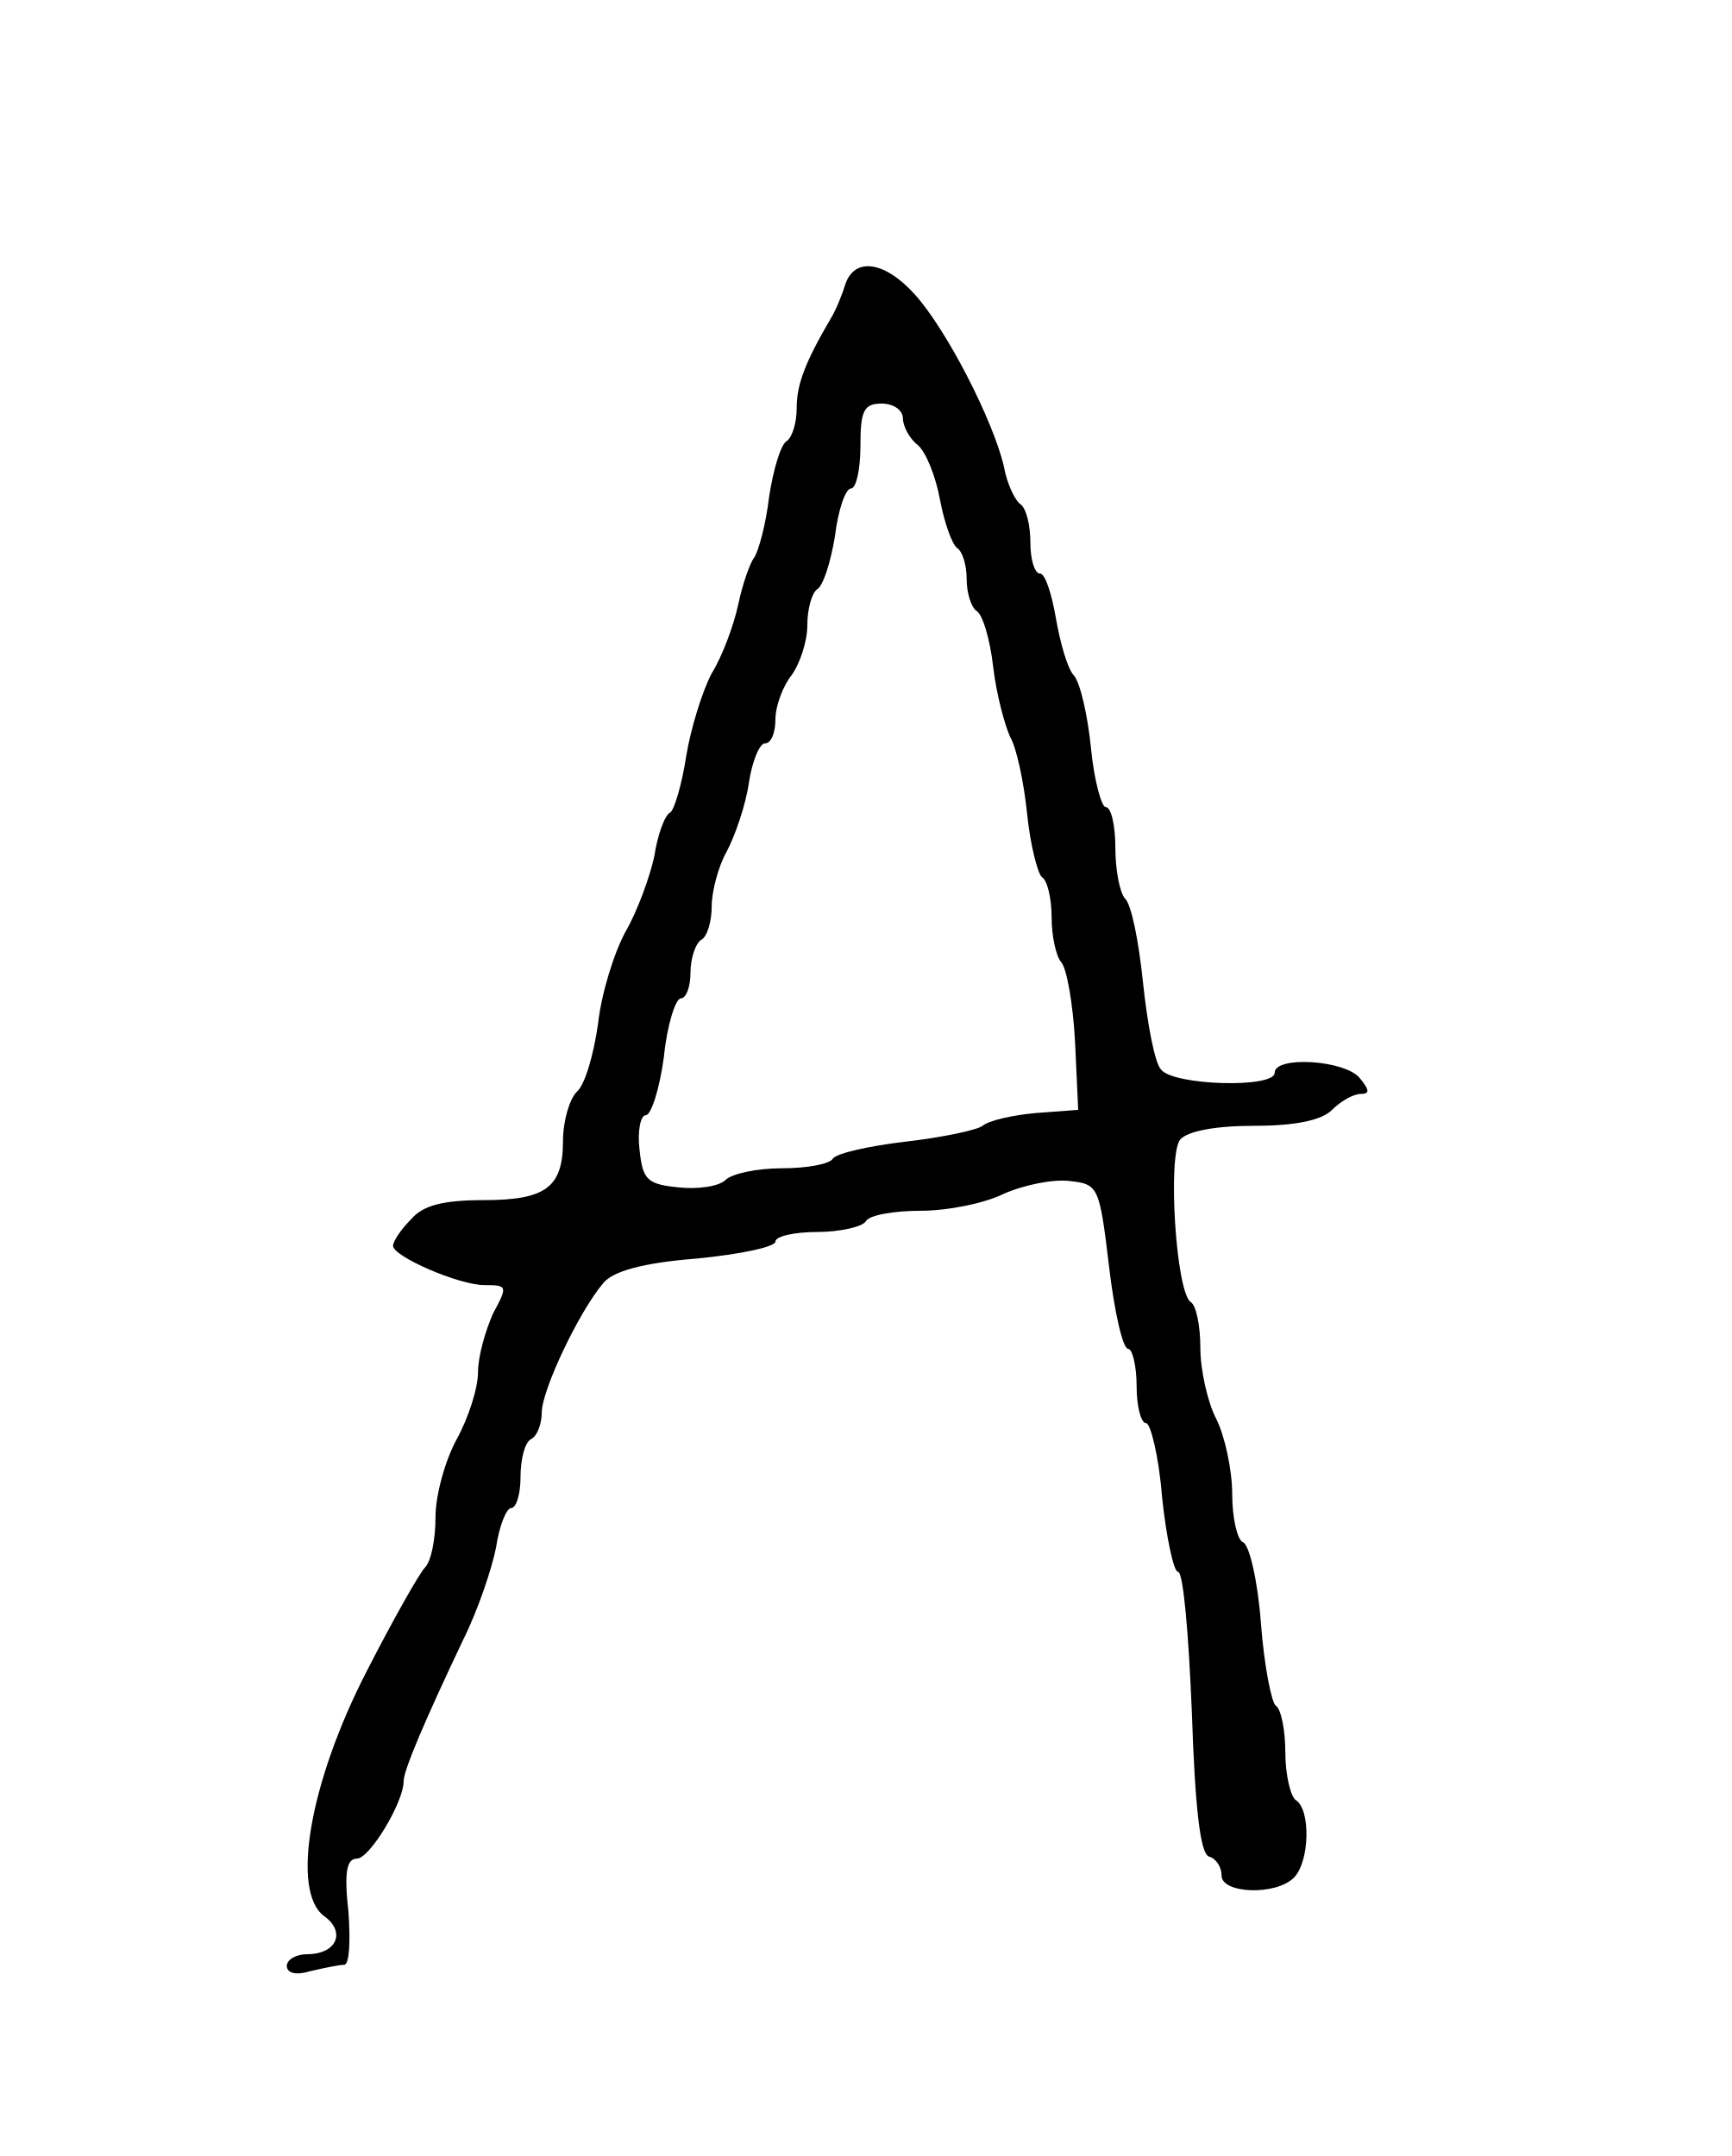
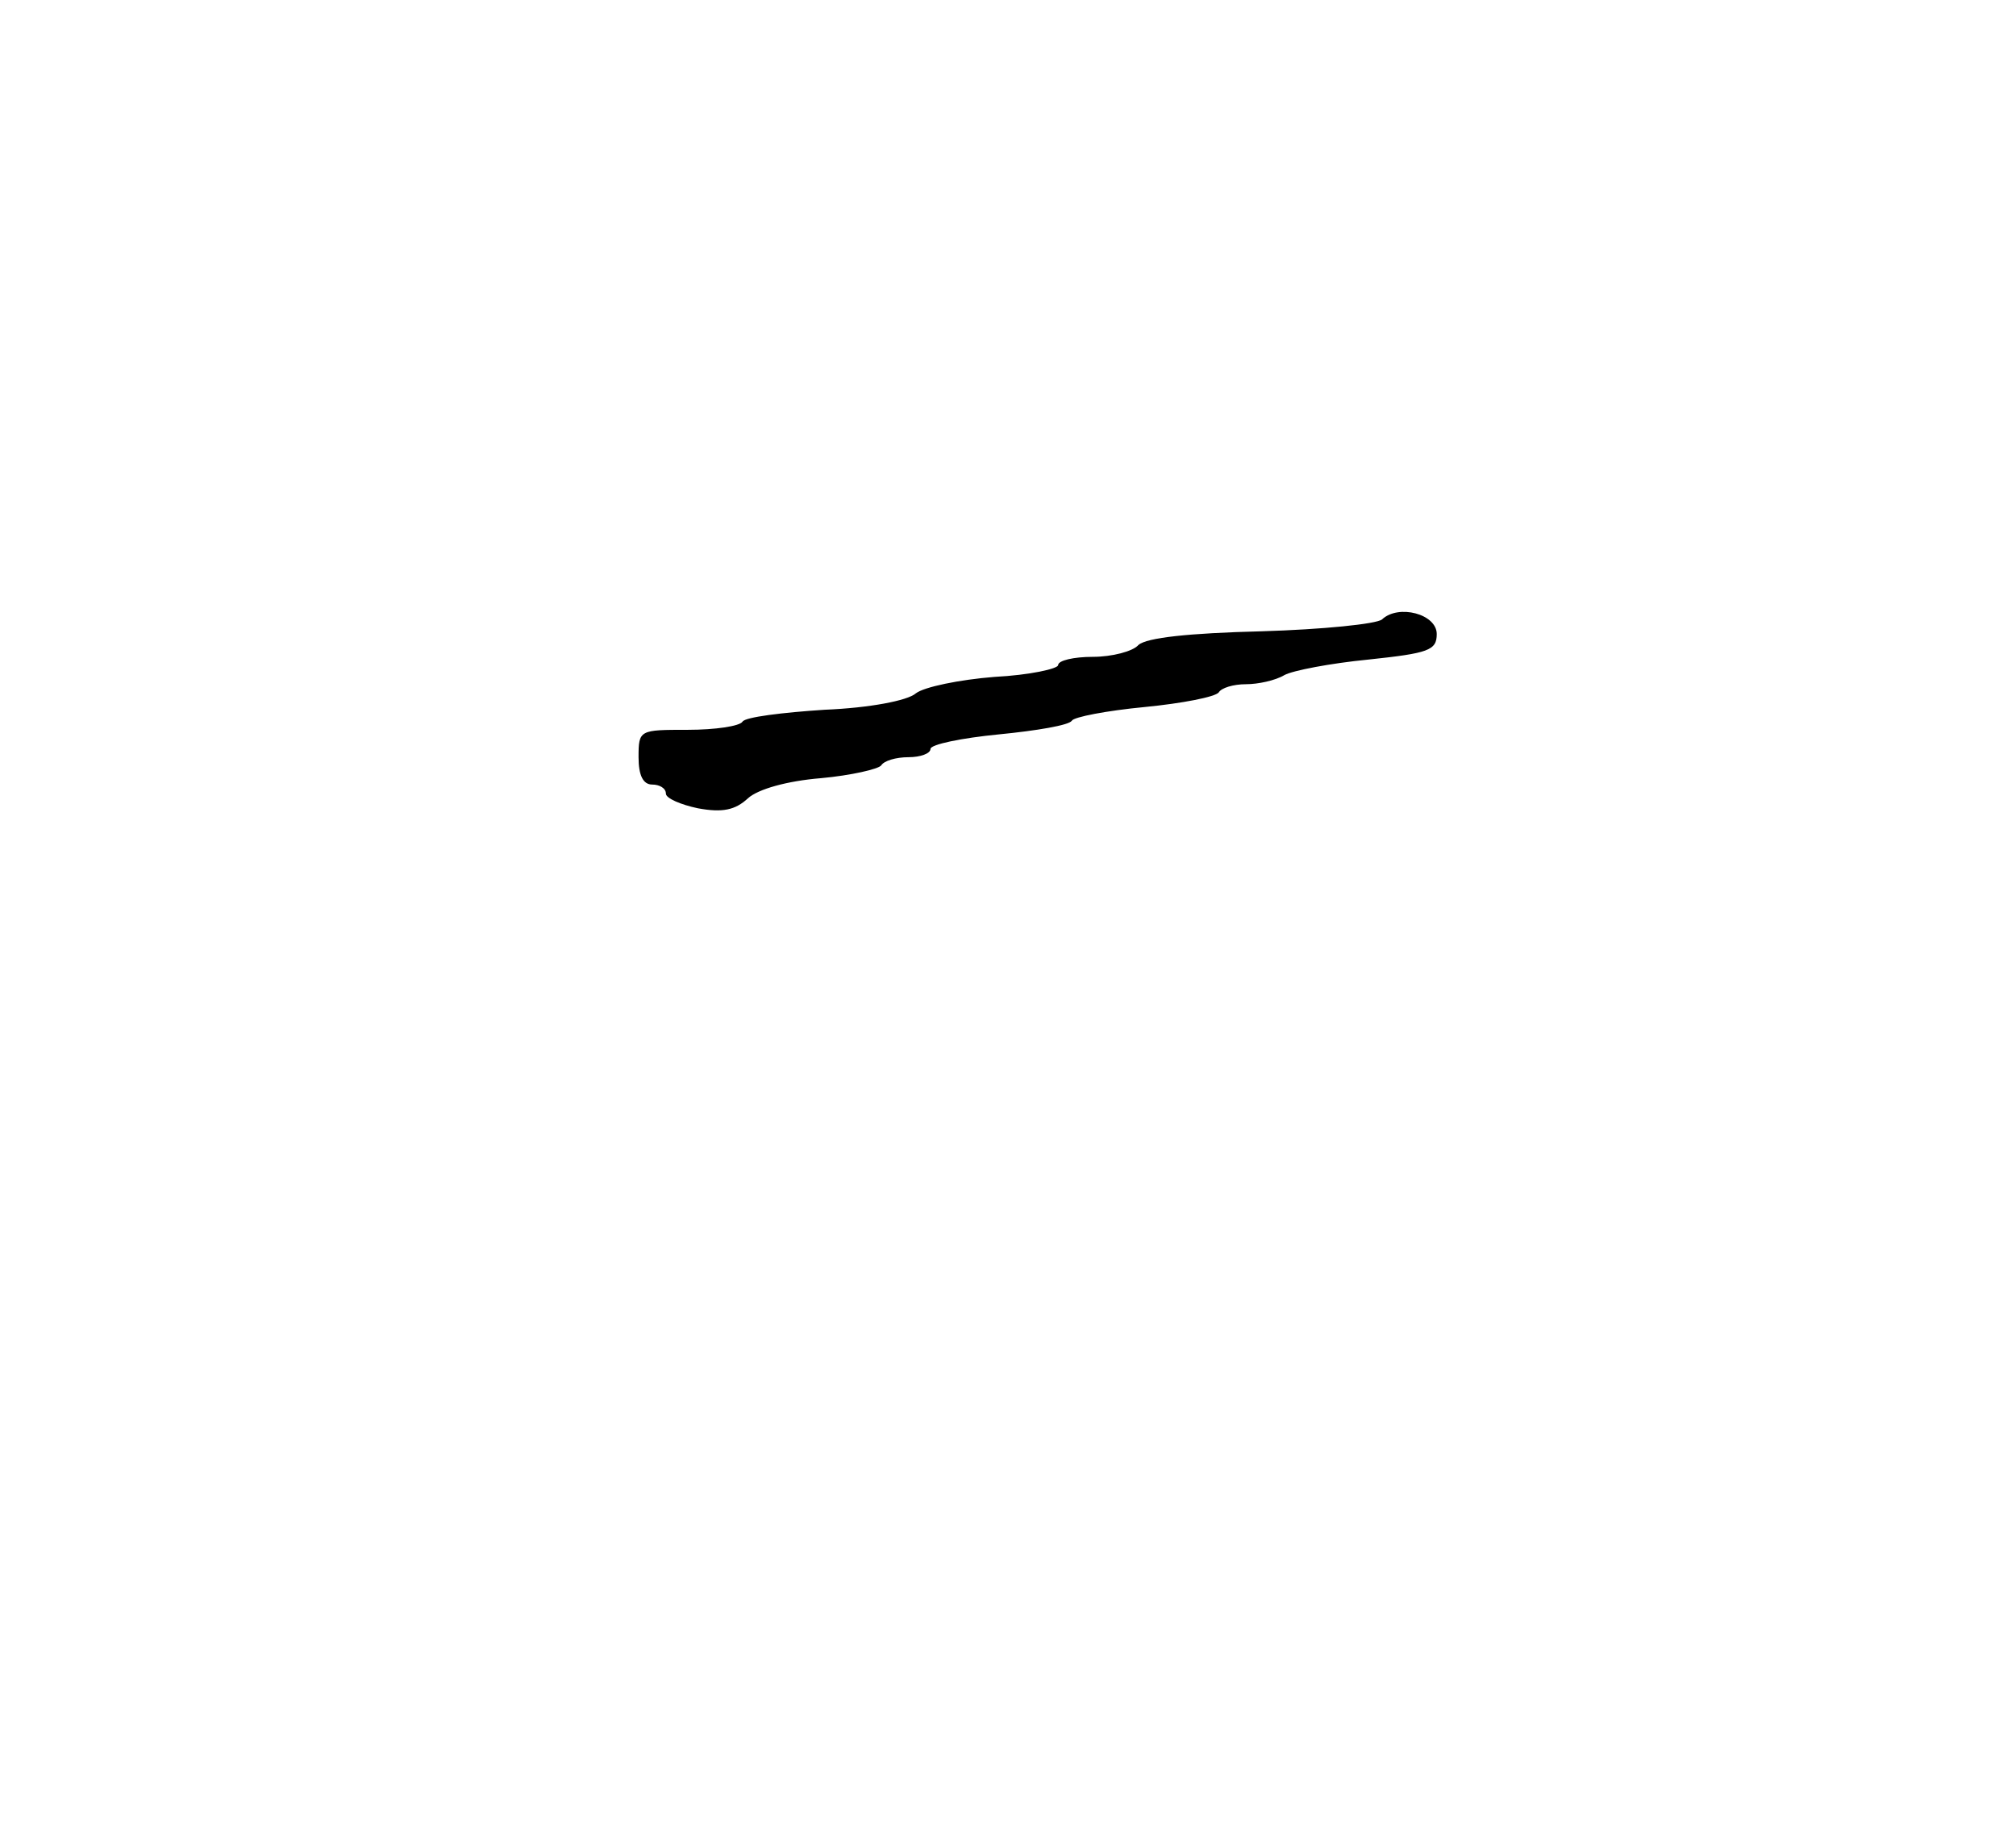
- <svg xmlns="http://www.w3.org/2000/svg" version="1.0" width="163pt" height="203pt" viewBox="0 0 163 203" preserveAspectRatio="xMidYMid meet">
-   <g transform="translate(0,203) scale(0.1,-0.1)" fill="#000000" stroke="none">
-     <path d="M796 1763 c-3 -10 -9 -25 -14 -33 -24 -41 -32 -62 -32 -84 0 -14 -4 -27 -9 -31 -6 -3 -13 -27 -17 -53 -3 -26 -10 -51 -14 -57 -4 -5 -11 -25 -15 -44 -4 -19 -15 -49 -25 -65 -9 -17 -20 -53 -24 -78 -4 -26 -11 -50 -15 -53 -5 -2 -12 -21 -15 -41 -4 -19 -16 -52 -27 -71 -11 -20 -23 -59 -26 -87 -4 -28 -12 -57 -20 -64 -7 -7 -13 -28 -13 -46 0 -44 -16 -56 -75 -56 -38 0 -57 -5 -68 -18 -10 -10 -17 -21 -17 -25 0 -10 62 -37 86 -37 22 0 22 -1 8 -27 -7 -16 -14 -40 -14 -55 0 -15 -9 -43 -20 -63 -11 -20 -20 -53 -20 -73 0 -21 -4 -42 -10 -48 -5 -5 -30 -49 -55 -98 -54 -105 -71 -207 -40 -230 21 -15 12 -36 -16 -36 -10 0 -19 -5 -19 -11 0 -7 9 -9 22 -5 13 3 27 6 32 6 5 0 6 23 4 50 -4 36 -2 50 8 50 12 0 44 53 44 73 0 10 19 55 56 133 14 28 27 67 31 87 3 21 10 37 14 37 5 0 9 13 9 29 0 17 4 33 10 36 6 3 10 15 10 25 0 21 35 95 58 122 9 11 37 19 88 23 41 4 74 11 74 16 0 5 18 9 39 9 22 0 43 5 46 10 3 6 27 10 52 10 25 0 60 7 78 16 18 8 46 14 62 12 27 -3 28 -5 37 -80 5 -43 13 -78 18 -78 4 0 8 -16 8 -35 0 -19 4 -35 9 -35 4 0 12 -31 15 -70 4 -38 11 -70 15 -70 5 0 10 -59 13 -132 3 -91 8 -133 16 -136 7 -2 12 -10 12 -18 0 -17 51 -19 68 -2 15 15 16 64 2 73 -5 3 -10 24 -10 45 0 21 -4 41 -9 44 -4 3 -11 38 -14 78 -3 40 -11 74 -17 76 -5 2 -10 22 -10 45 0 23 -7 55 -15 71 -8 15 -15 46 -15 67 0 21 -4 40 -9 43 -14 9 -22 138 -10 153 7 8 33 13 70 13 38 0 63 5 73 15 8 8 20 15 27 15 9 0 8 4 -1 15 -14 17 -80 21 -80 5 0 -15 -96 -12 -107 3 -6 6 -13 44 -17 82 -4 39 -11 74 -17 79 -5 6 -9 27 -9 48 0 21 -4 38 -9 38 -4 0 -11 25 -14 56 -3 30 -10 61 -16 68 -6 6 -13 31 -17 54 -4 23 -10 42 -15 42 -5 0 -9 13 -9 29 0 17 -4 32 -9 36 -5 3 -13 19 -16 36 -10 43 -54 129 -84 162 -28 31 -56 35 -65 10z m54 -127 c0 -7 6 -19 14 -25 8 -7 17 -30 21 -52 4 -21 11 -41 16 -45 5 -3 9 -16 9 -29 0 -13 4 -26 9 -30 6 -3 13 -27 16 -53 3 -26 11 -55 16 -66 6 -10 13 -43 16 -73 3 -29 10 -56 14 -59 5 -3 9 -20 9 -38 0 -17 4 -36 9 -42 5 -5 11 -38 13 -74 l3 -65 -40 -3 c-22 -2 -44 -7 -50 -12 -5 -4 -38 -11 -73 -15 -34 -4 -65 -11 -68 -16 -3 -5 -24 -9 -48 -9 -23 0 -47 -5 -53 -11 -6 -6 -26 -9 -44 -7 -30 3 -34 7 -37 36 -2 17 1 32 6 32 5 0 13 25 17 55 3 30 11 55 16 55 5 0 9 11 9 24 0 14 5 28 10 31 6 3 10 18 10 32 0 13 6 37 14 51 8 15 18 44 21 65 3 20 10 37 15 37 6 0 10 10 10 23 0 12 7 31 15 41 8 11 15 32 15 47 0 15 4 30 9 34 6 3 13 26 17 50 3 25 10 45 15 45 5 0 9 18 9 40 0 33 3 40 20 40 11 0 20 -6 20 -14z" />
+ <svg xmlns="http://www.w3.org/2000/svg" version="1.0" width="221pt" height="200pt" viewBox="0 0 221 200" preserveAspectRatio="xMidYMid meet">
+   <g transform="translate(0,200) scale(0.1,-0.1)" fill="#000000" stroke="none">
+     <path d="M1515 1321 c-6 -5 -65 -11 -132 -13 -80 -2 -126 -7 -135 -15 -6 -7 -29 -13 -50 -13 -21 0 -38 -4 -38 -9 0 -4 -31 -11 -70 -13 -38 -3 -77 -11 -86 -18 -9 -8 -51 -16 -100 -18 -46 -3 -87 -8 -90 -13 -3 -5 -30 -9 -60 -9 -53 0 -54 0 -54 -30 0 -20 5 -30 15 -30 8 0 15 -4 15 -10 0 -5 16 -12 35 -16 27 -5 41 -2 55 11 11 10 43 19 80 22 33 3 63 10 66 14 3 5 16 9 30 9 13 0 24 4 24 9 0 5 34 12 75 16 41 4 77 10 80 15 2 4 38 11 80 15 41 4 77 11 81 16 3 5 16 9 30 9 13 0 32 4 42 10 9 5 51 13 92 17 66 7 75 10 75 28 0 22 -42 33 -60 16z" />
  </g>
</svg>
